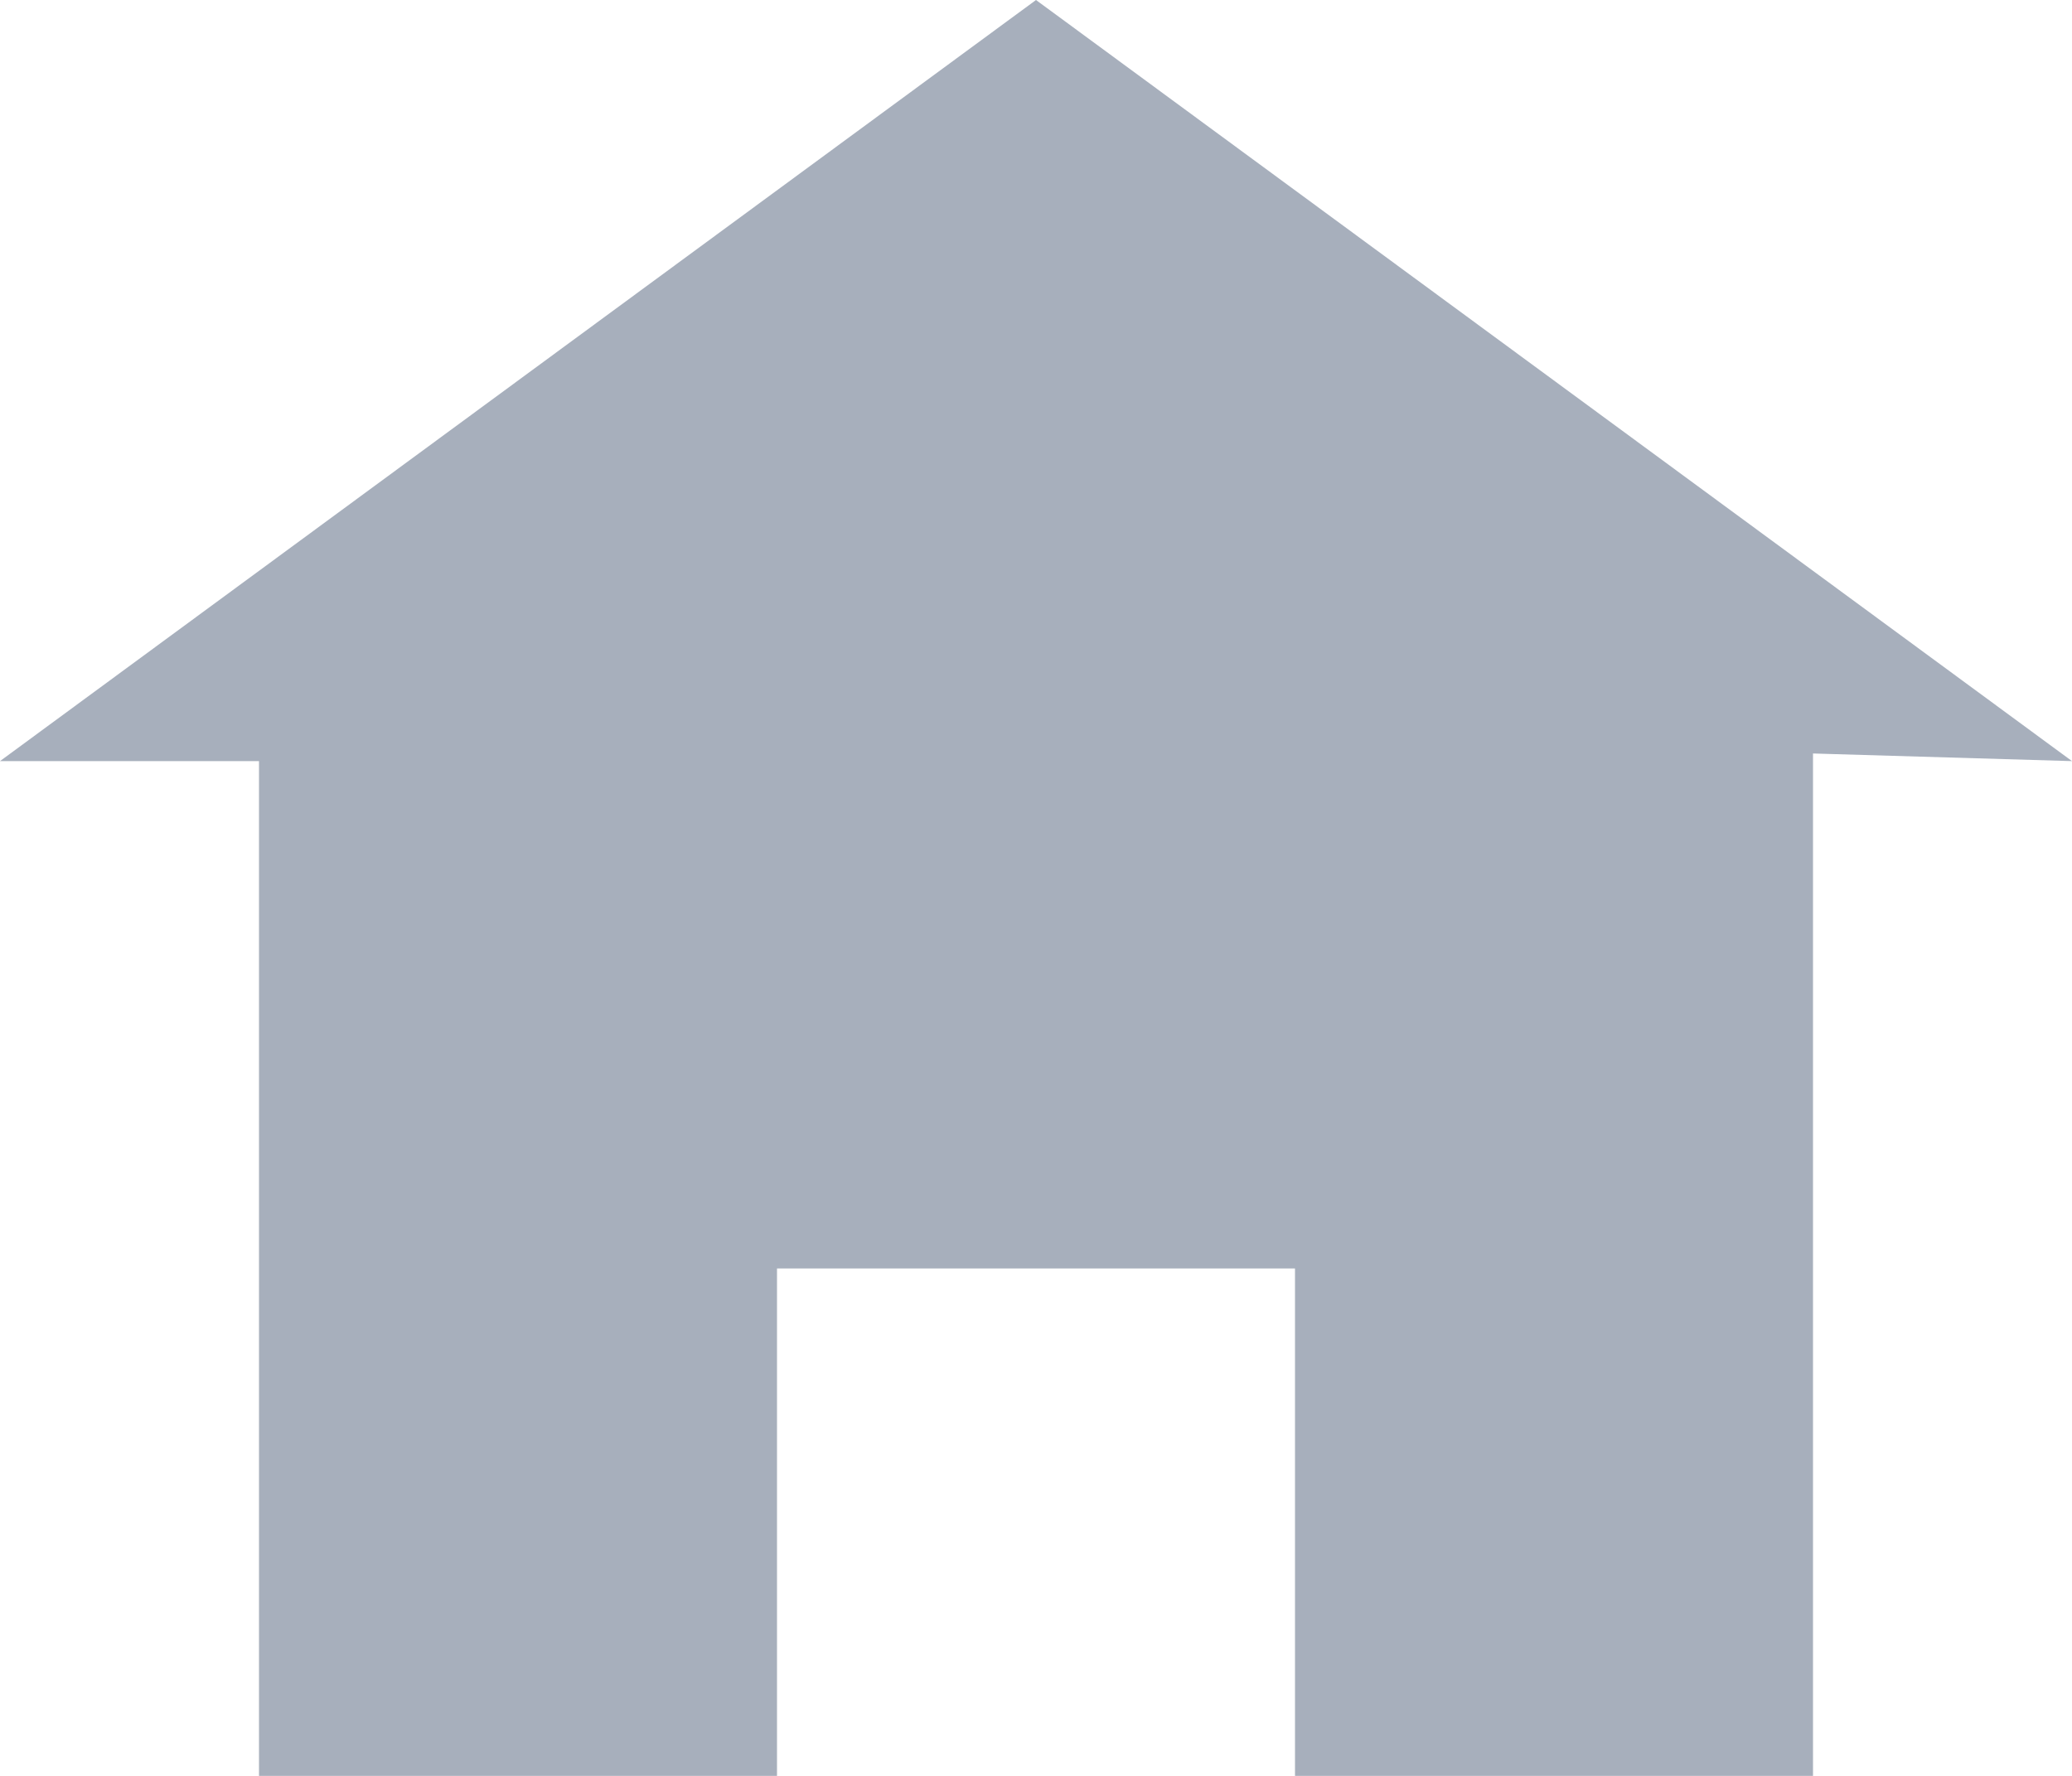
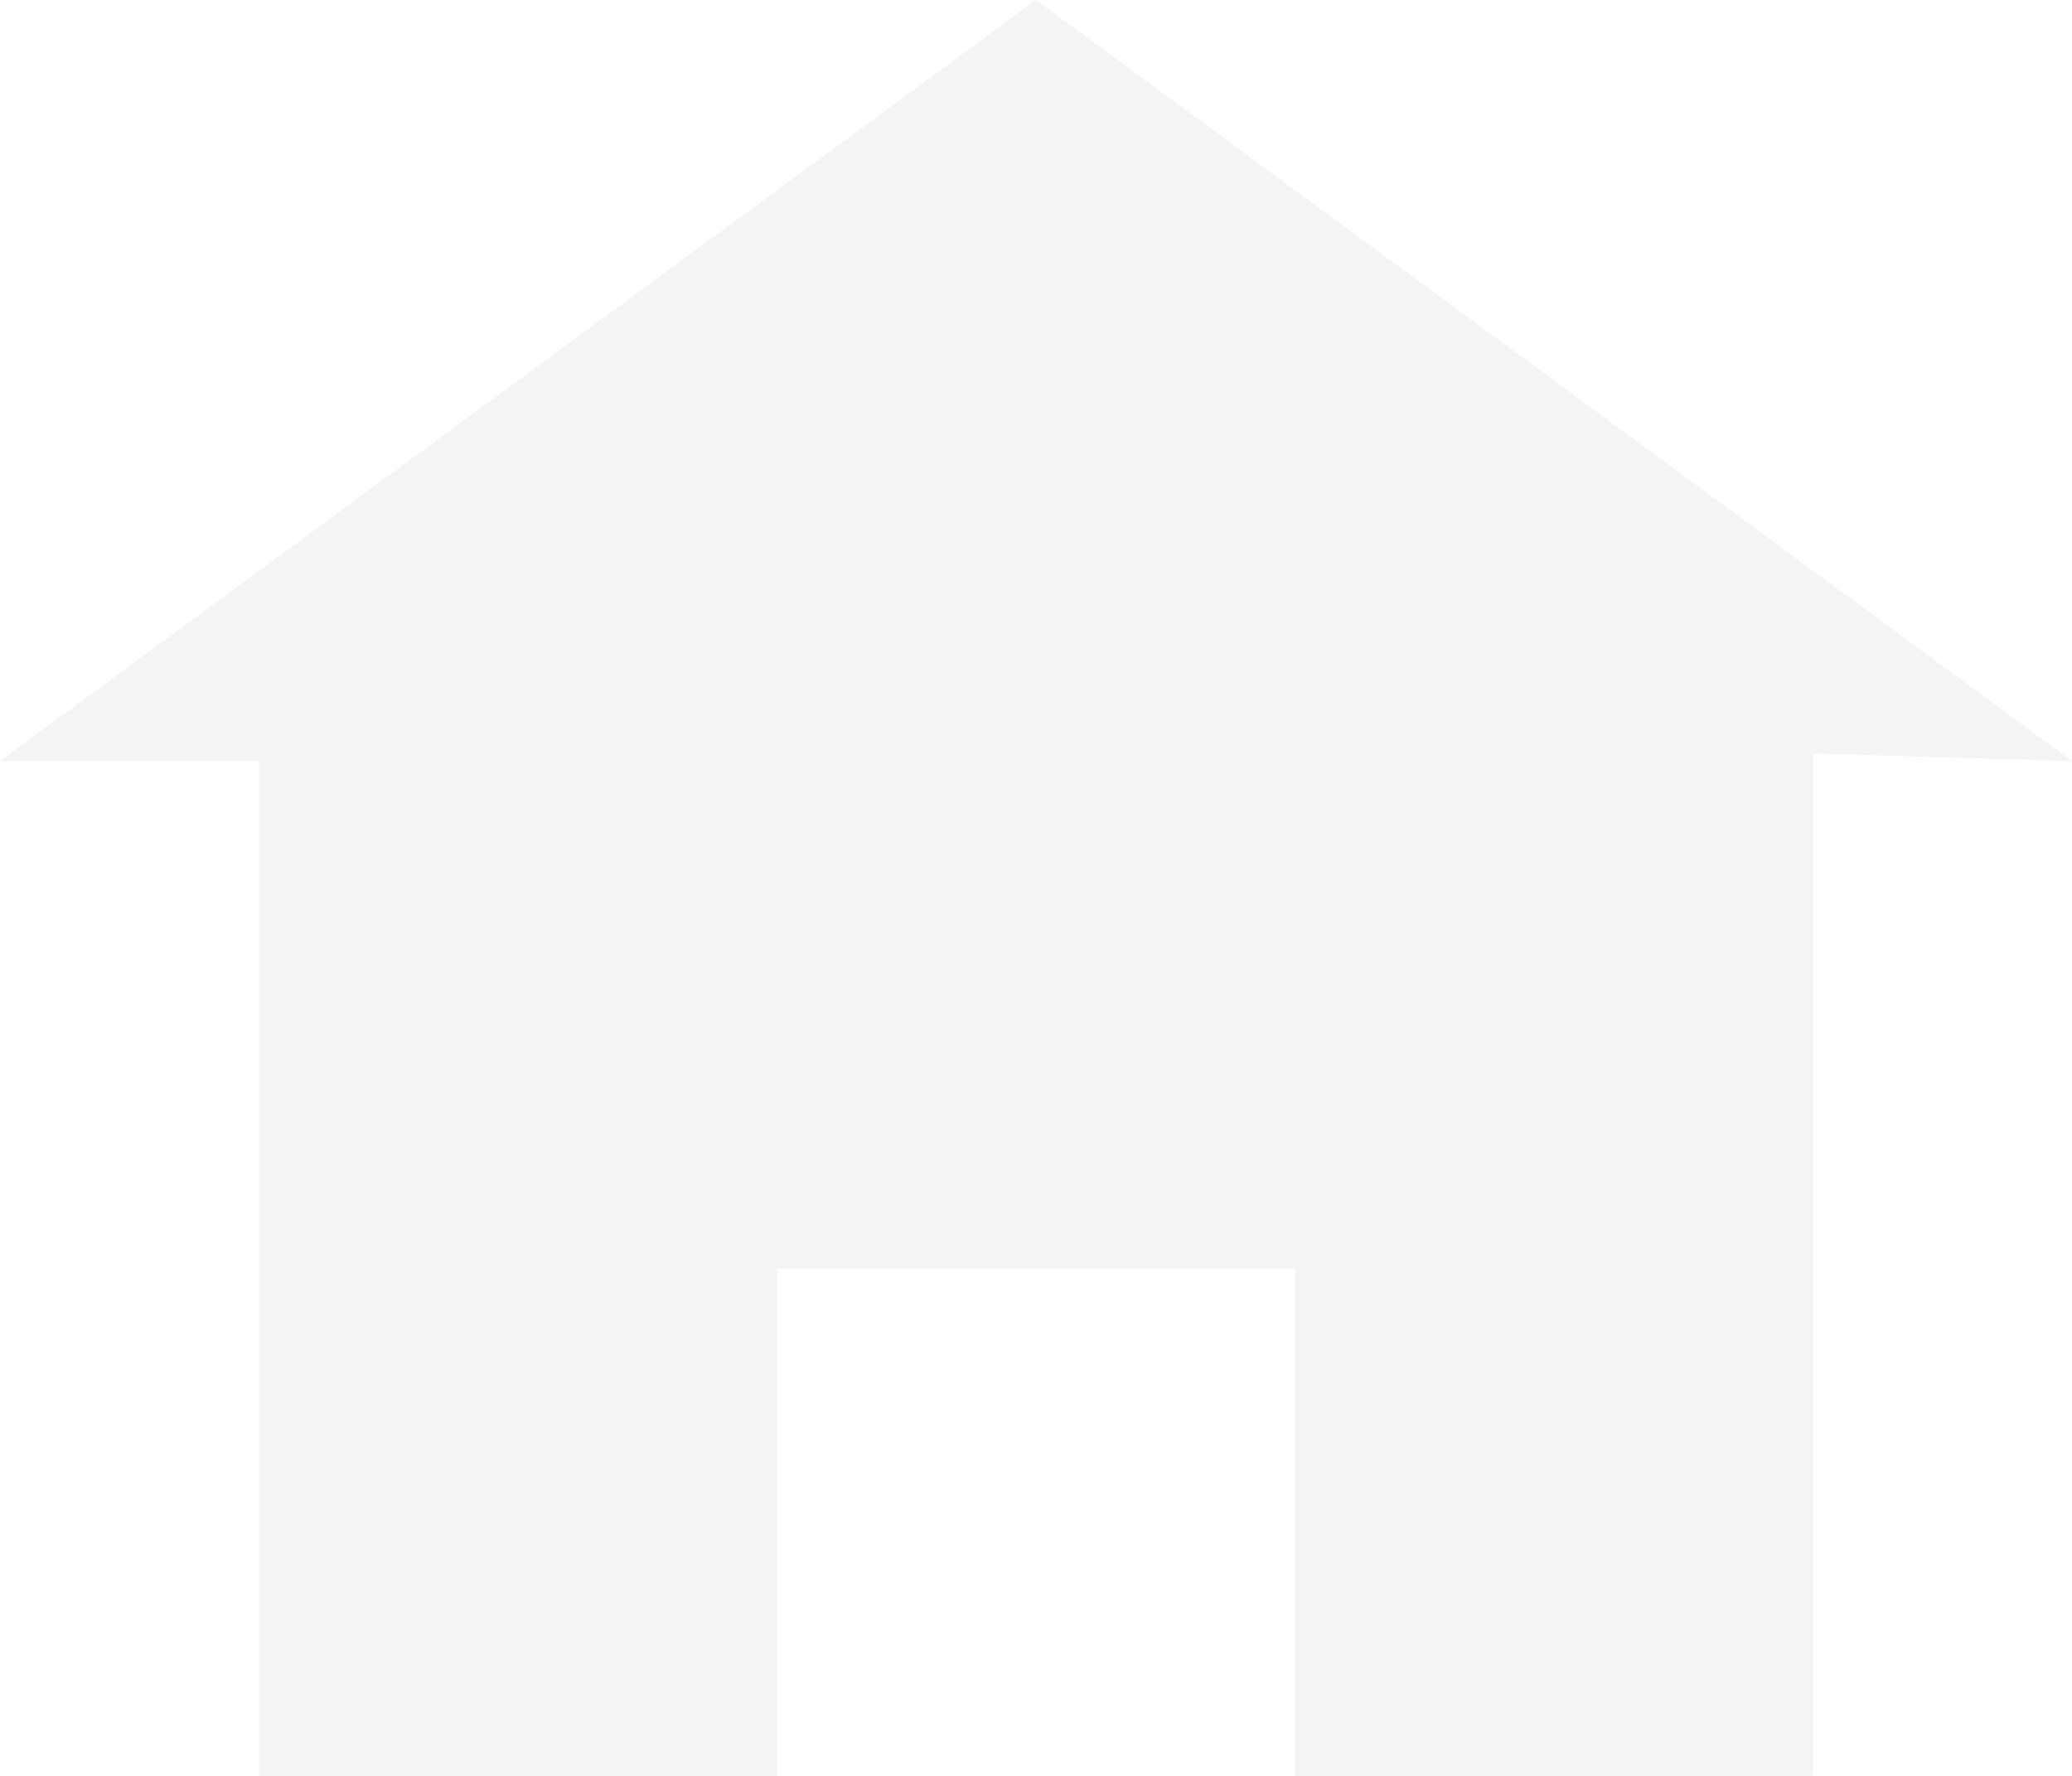
<svg xmlns="http://www.w3.org/2000/svg" width="28" height="24" viewBox="0 0 28 24" fill="none">
-   <path d="M14 0L0 10.286H3.5V24H10.5V17.143H17.5V24H24.5V10.183L28 10.286L14 0Z" fill="#A7AFBC" />
+   <path d="M14 0L0 10.286H3.5V24H10.5V17.143H17.5V24H24.5V10.183L28 10.286L14 0Z" fill="#F3F4F6" />
</svg>
